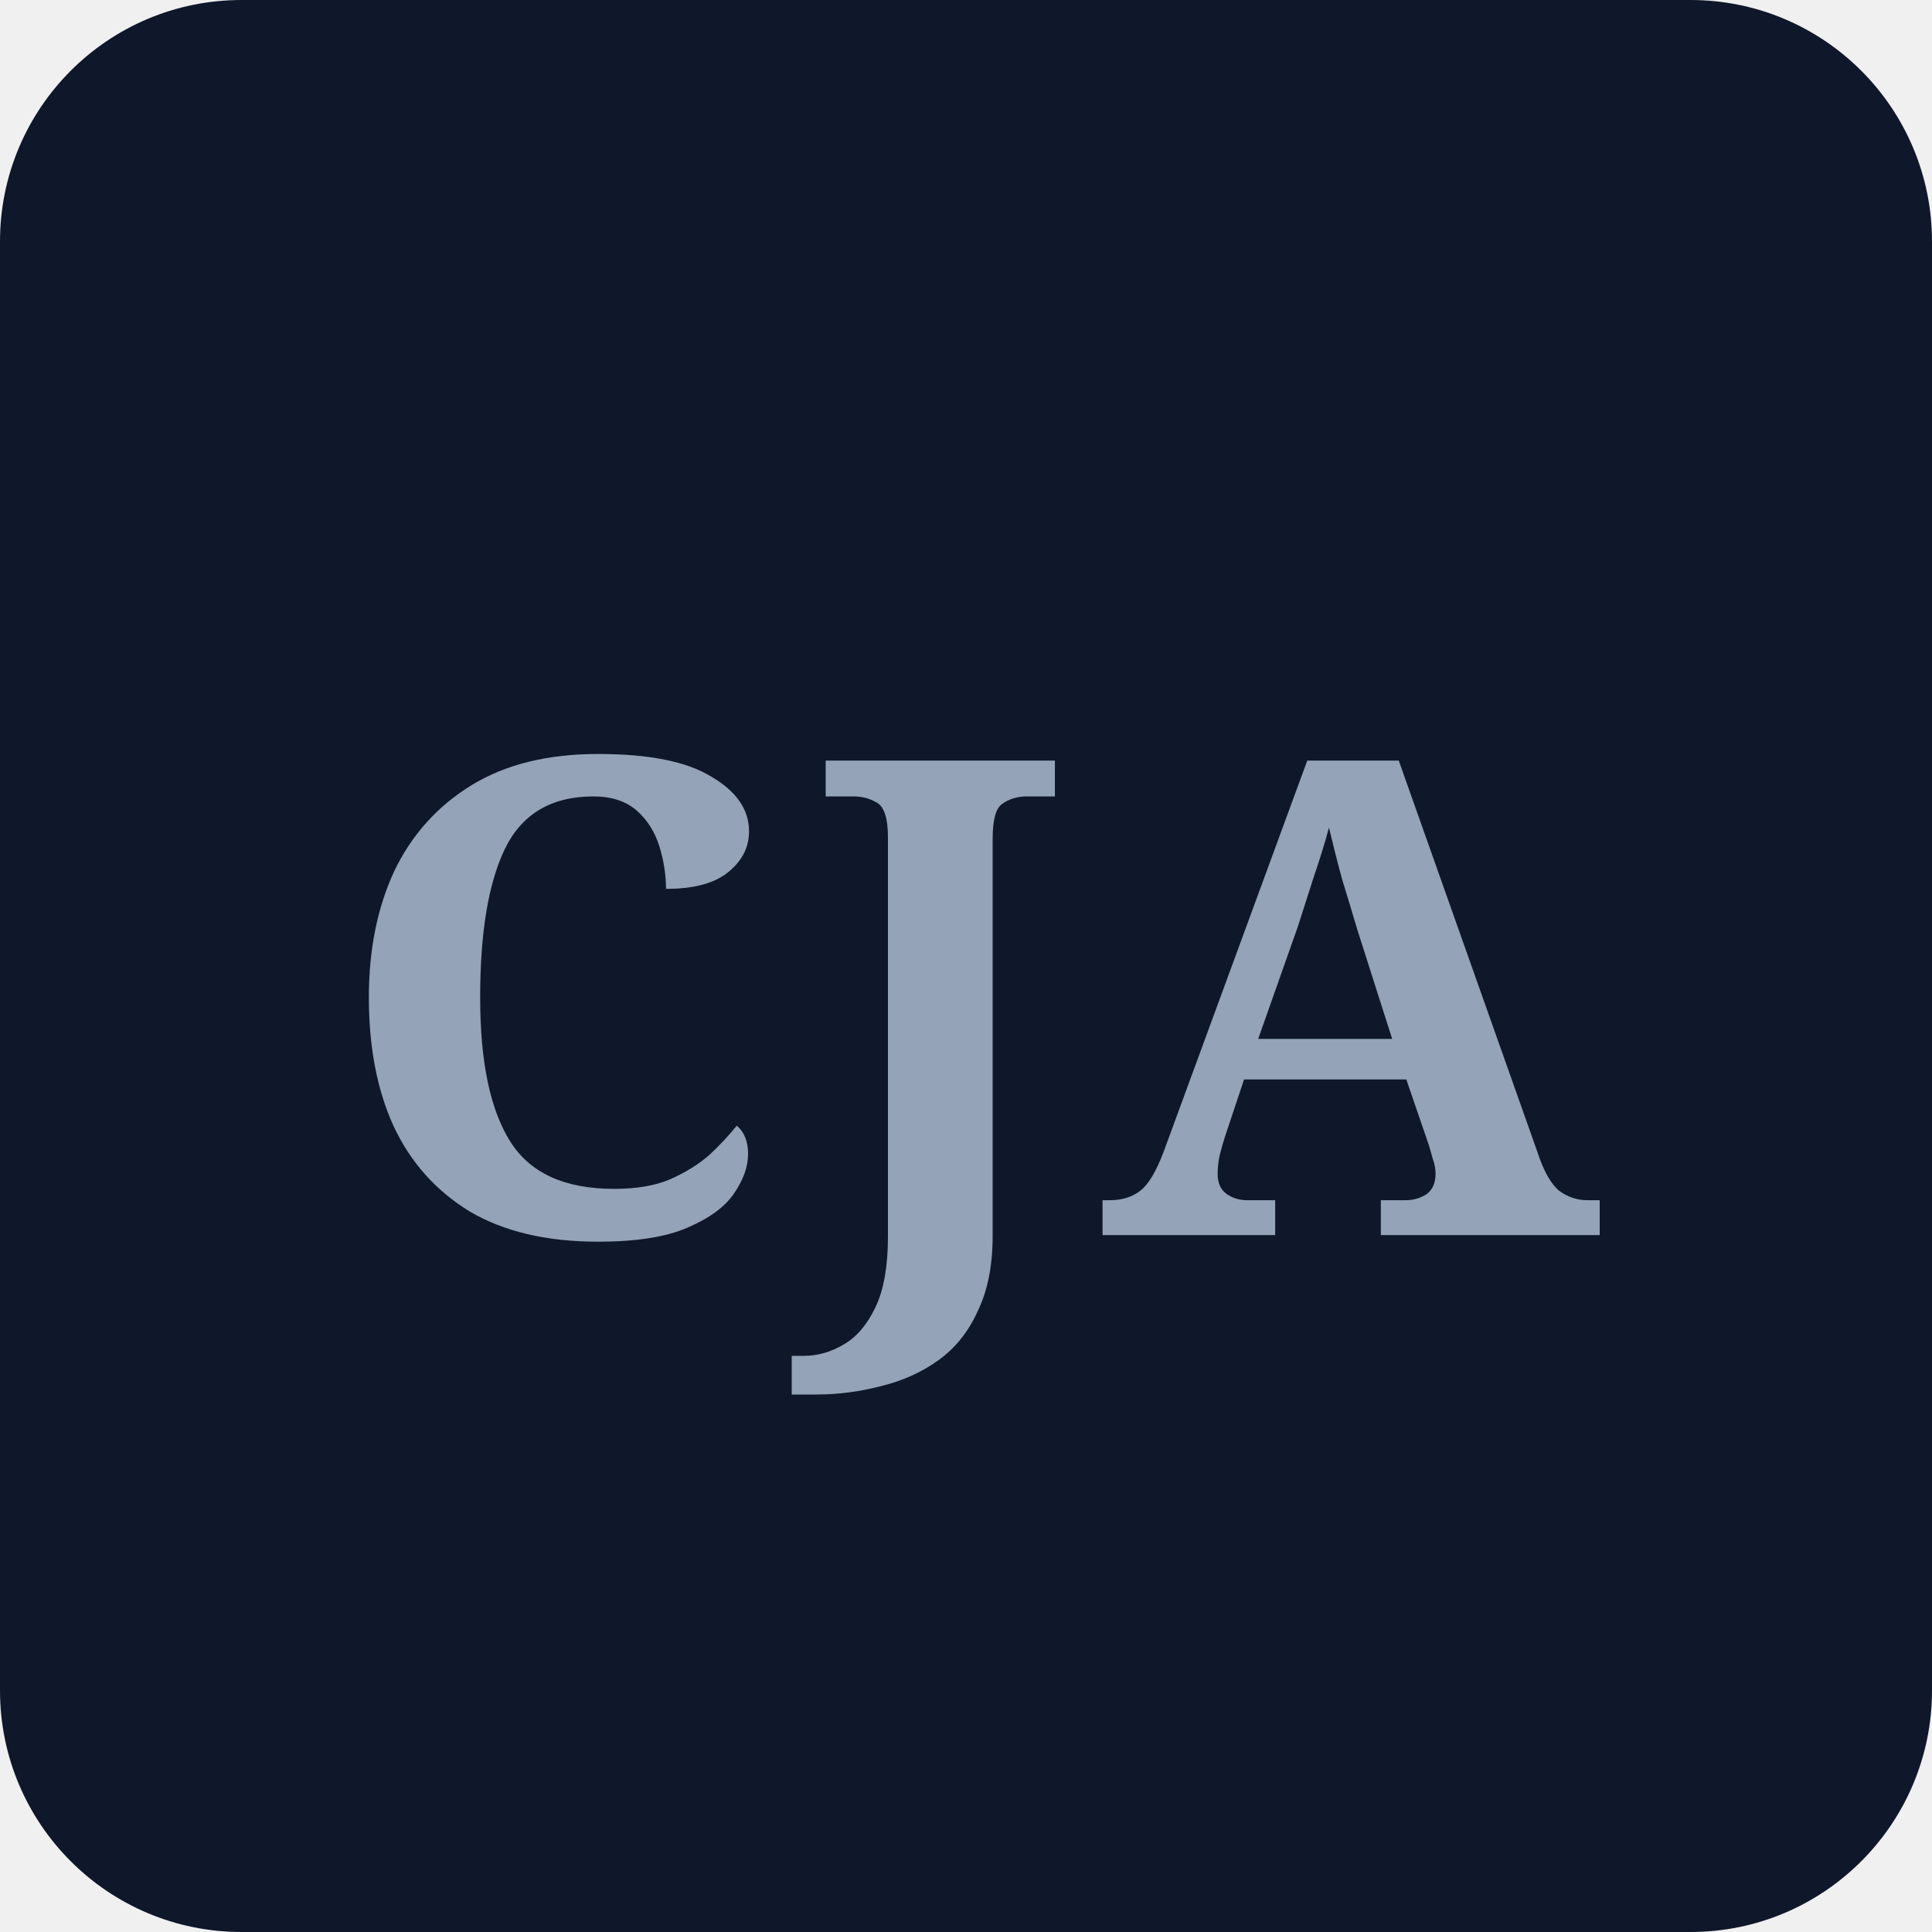
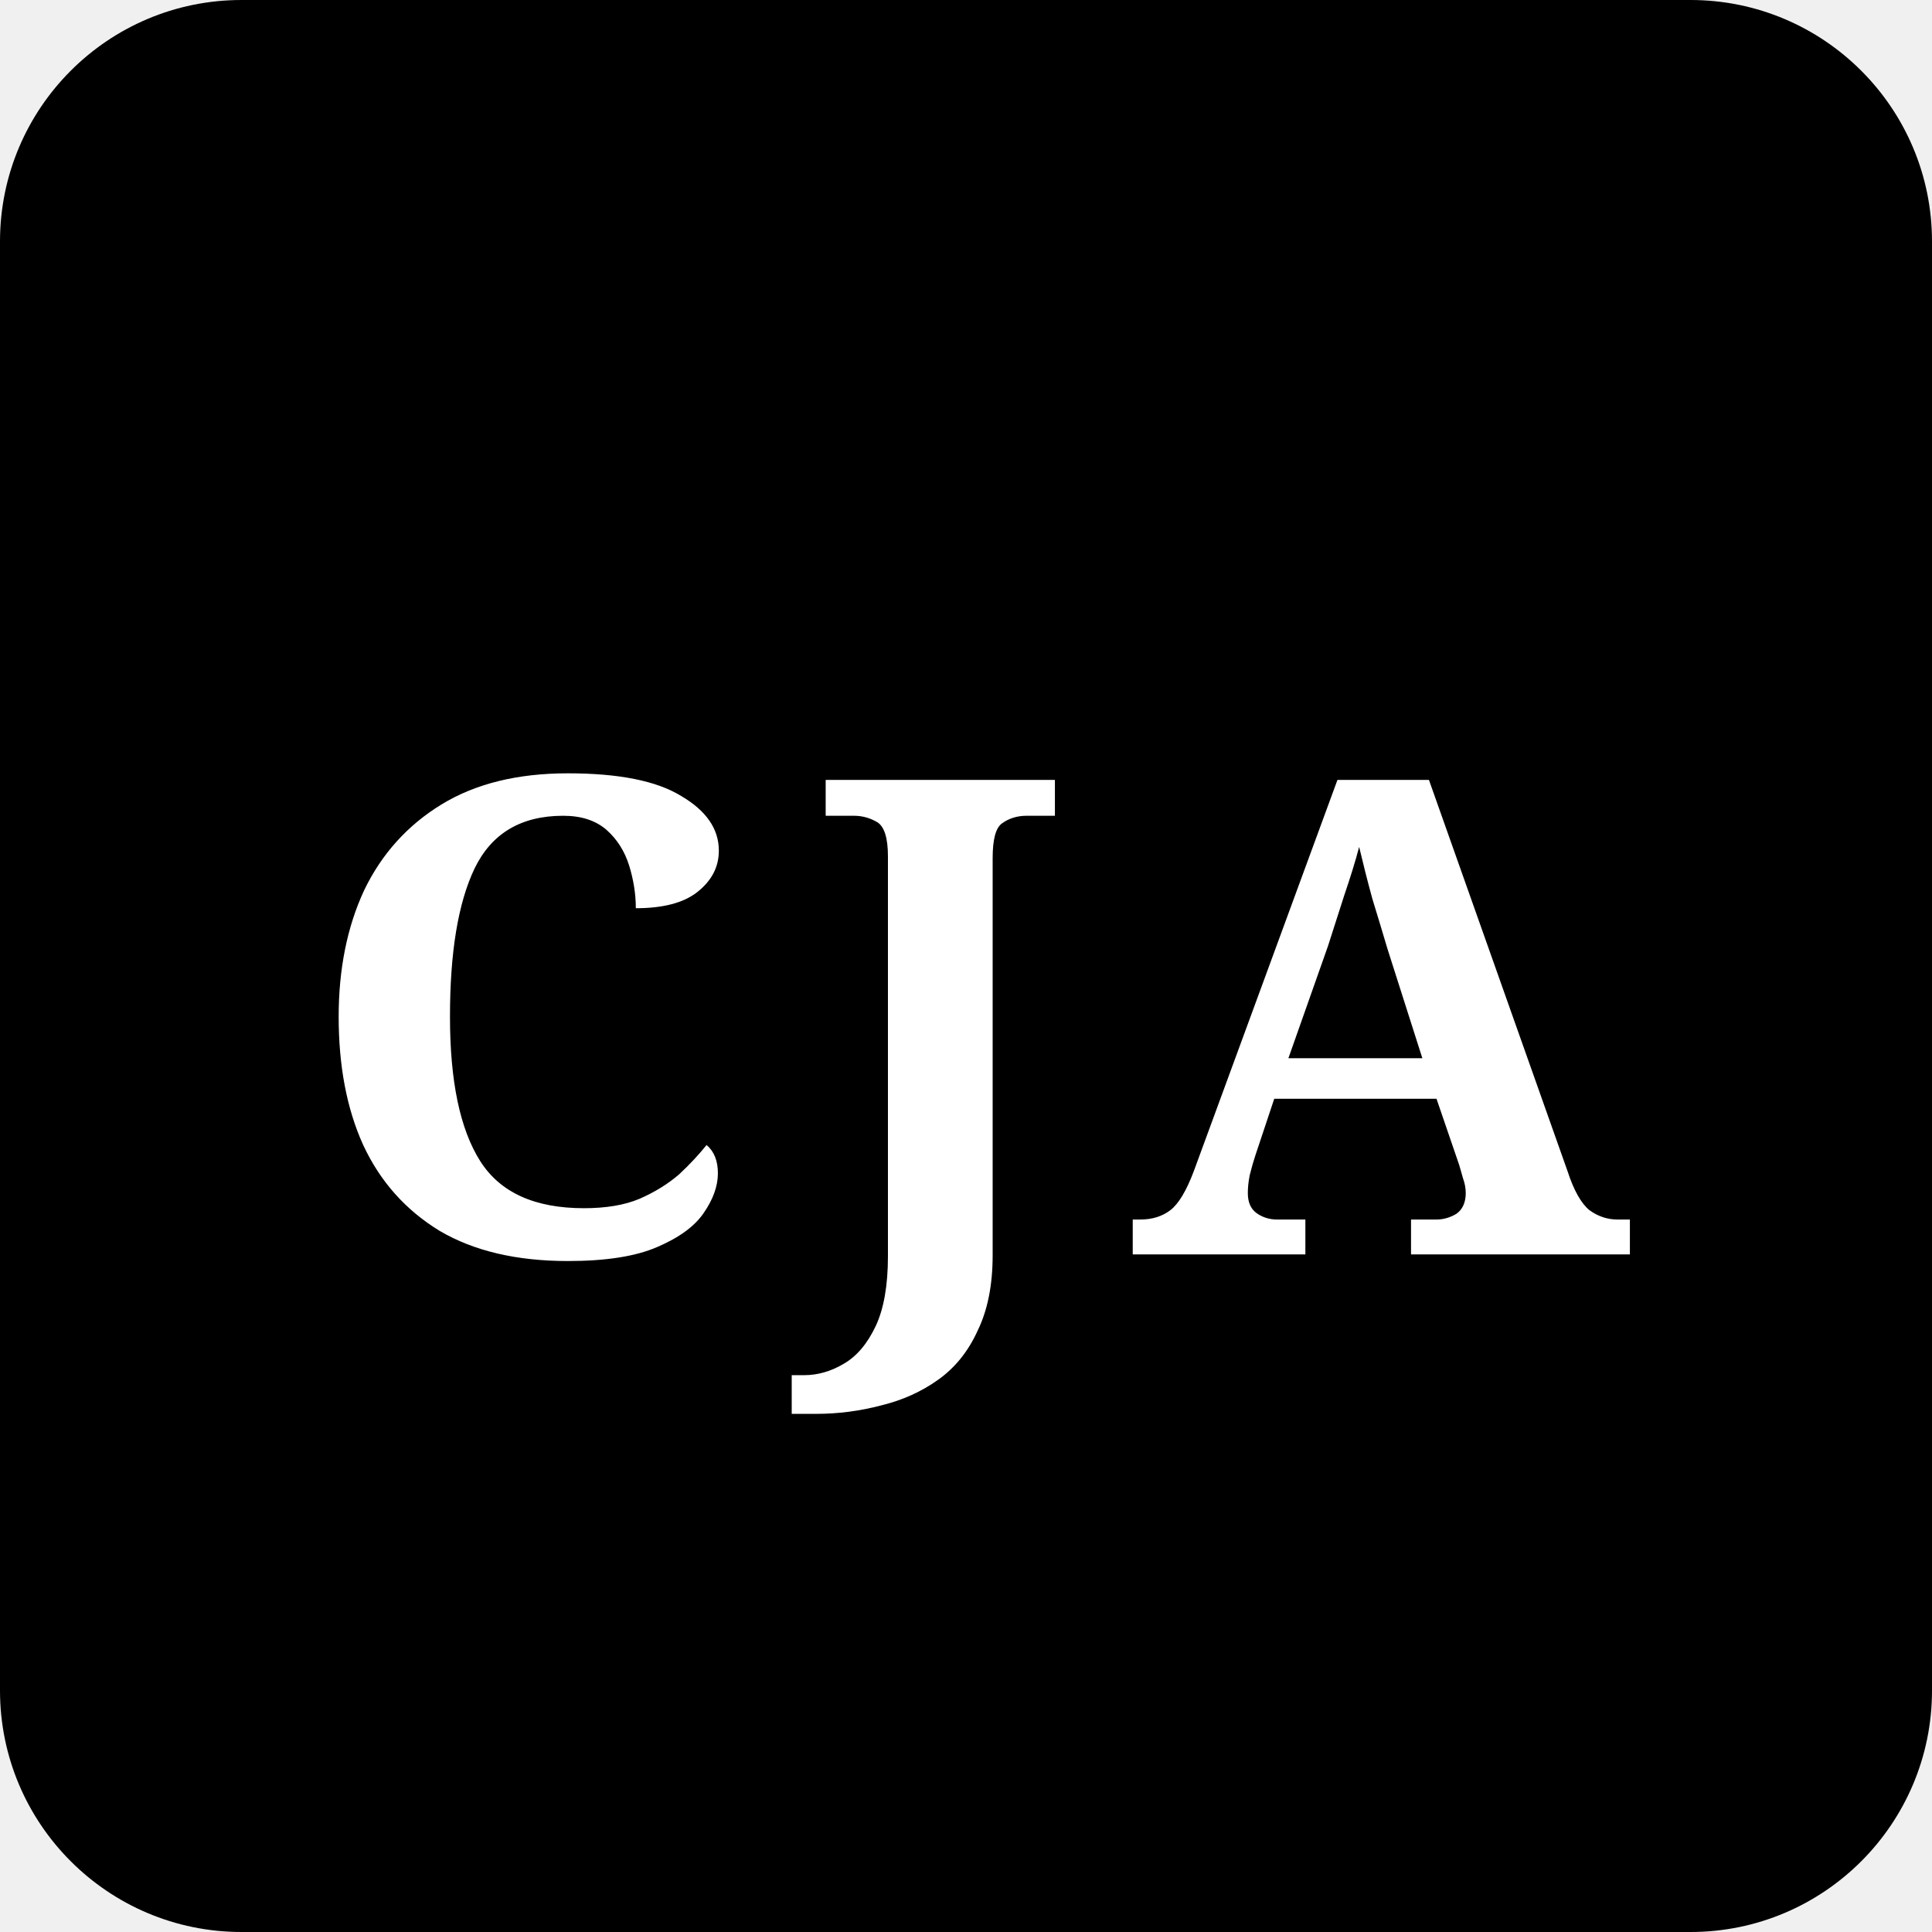
<svg xmlns="http://www.w3.org/2000/svg" viewBox="0 0 32 32">
-   <rect width="32" height="32" rx="4" fill="#0f172a" />
-   <text x="50%" y="52%" dominant-baseline="middle" text-anchor="middle" font-family="Georgia, serif" font-size="11" font-weight="700" letter-spacing="0.5" fill="#94a3b8">CJA</text>
+   <rect width="32" height="32" rx="4" fill="#000000" />
+   <text x="50%" y="53%" dominant-baseline="middle" text-anchor="middle" font-family="Georgia, serif" font-size="11" font-weight="700" letter-spacing="1" fill="#FFFFFF">CJA</text>
</svg>
